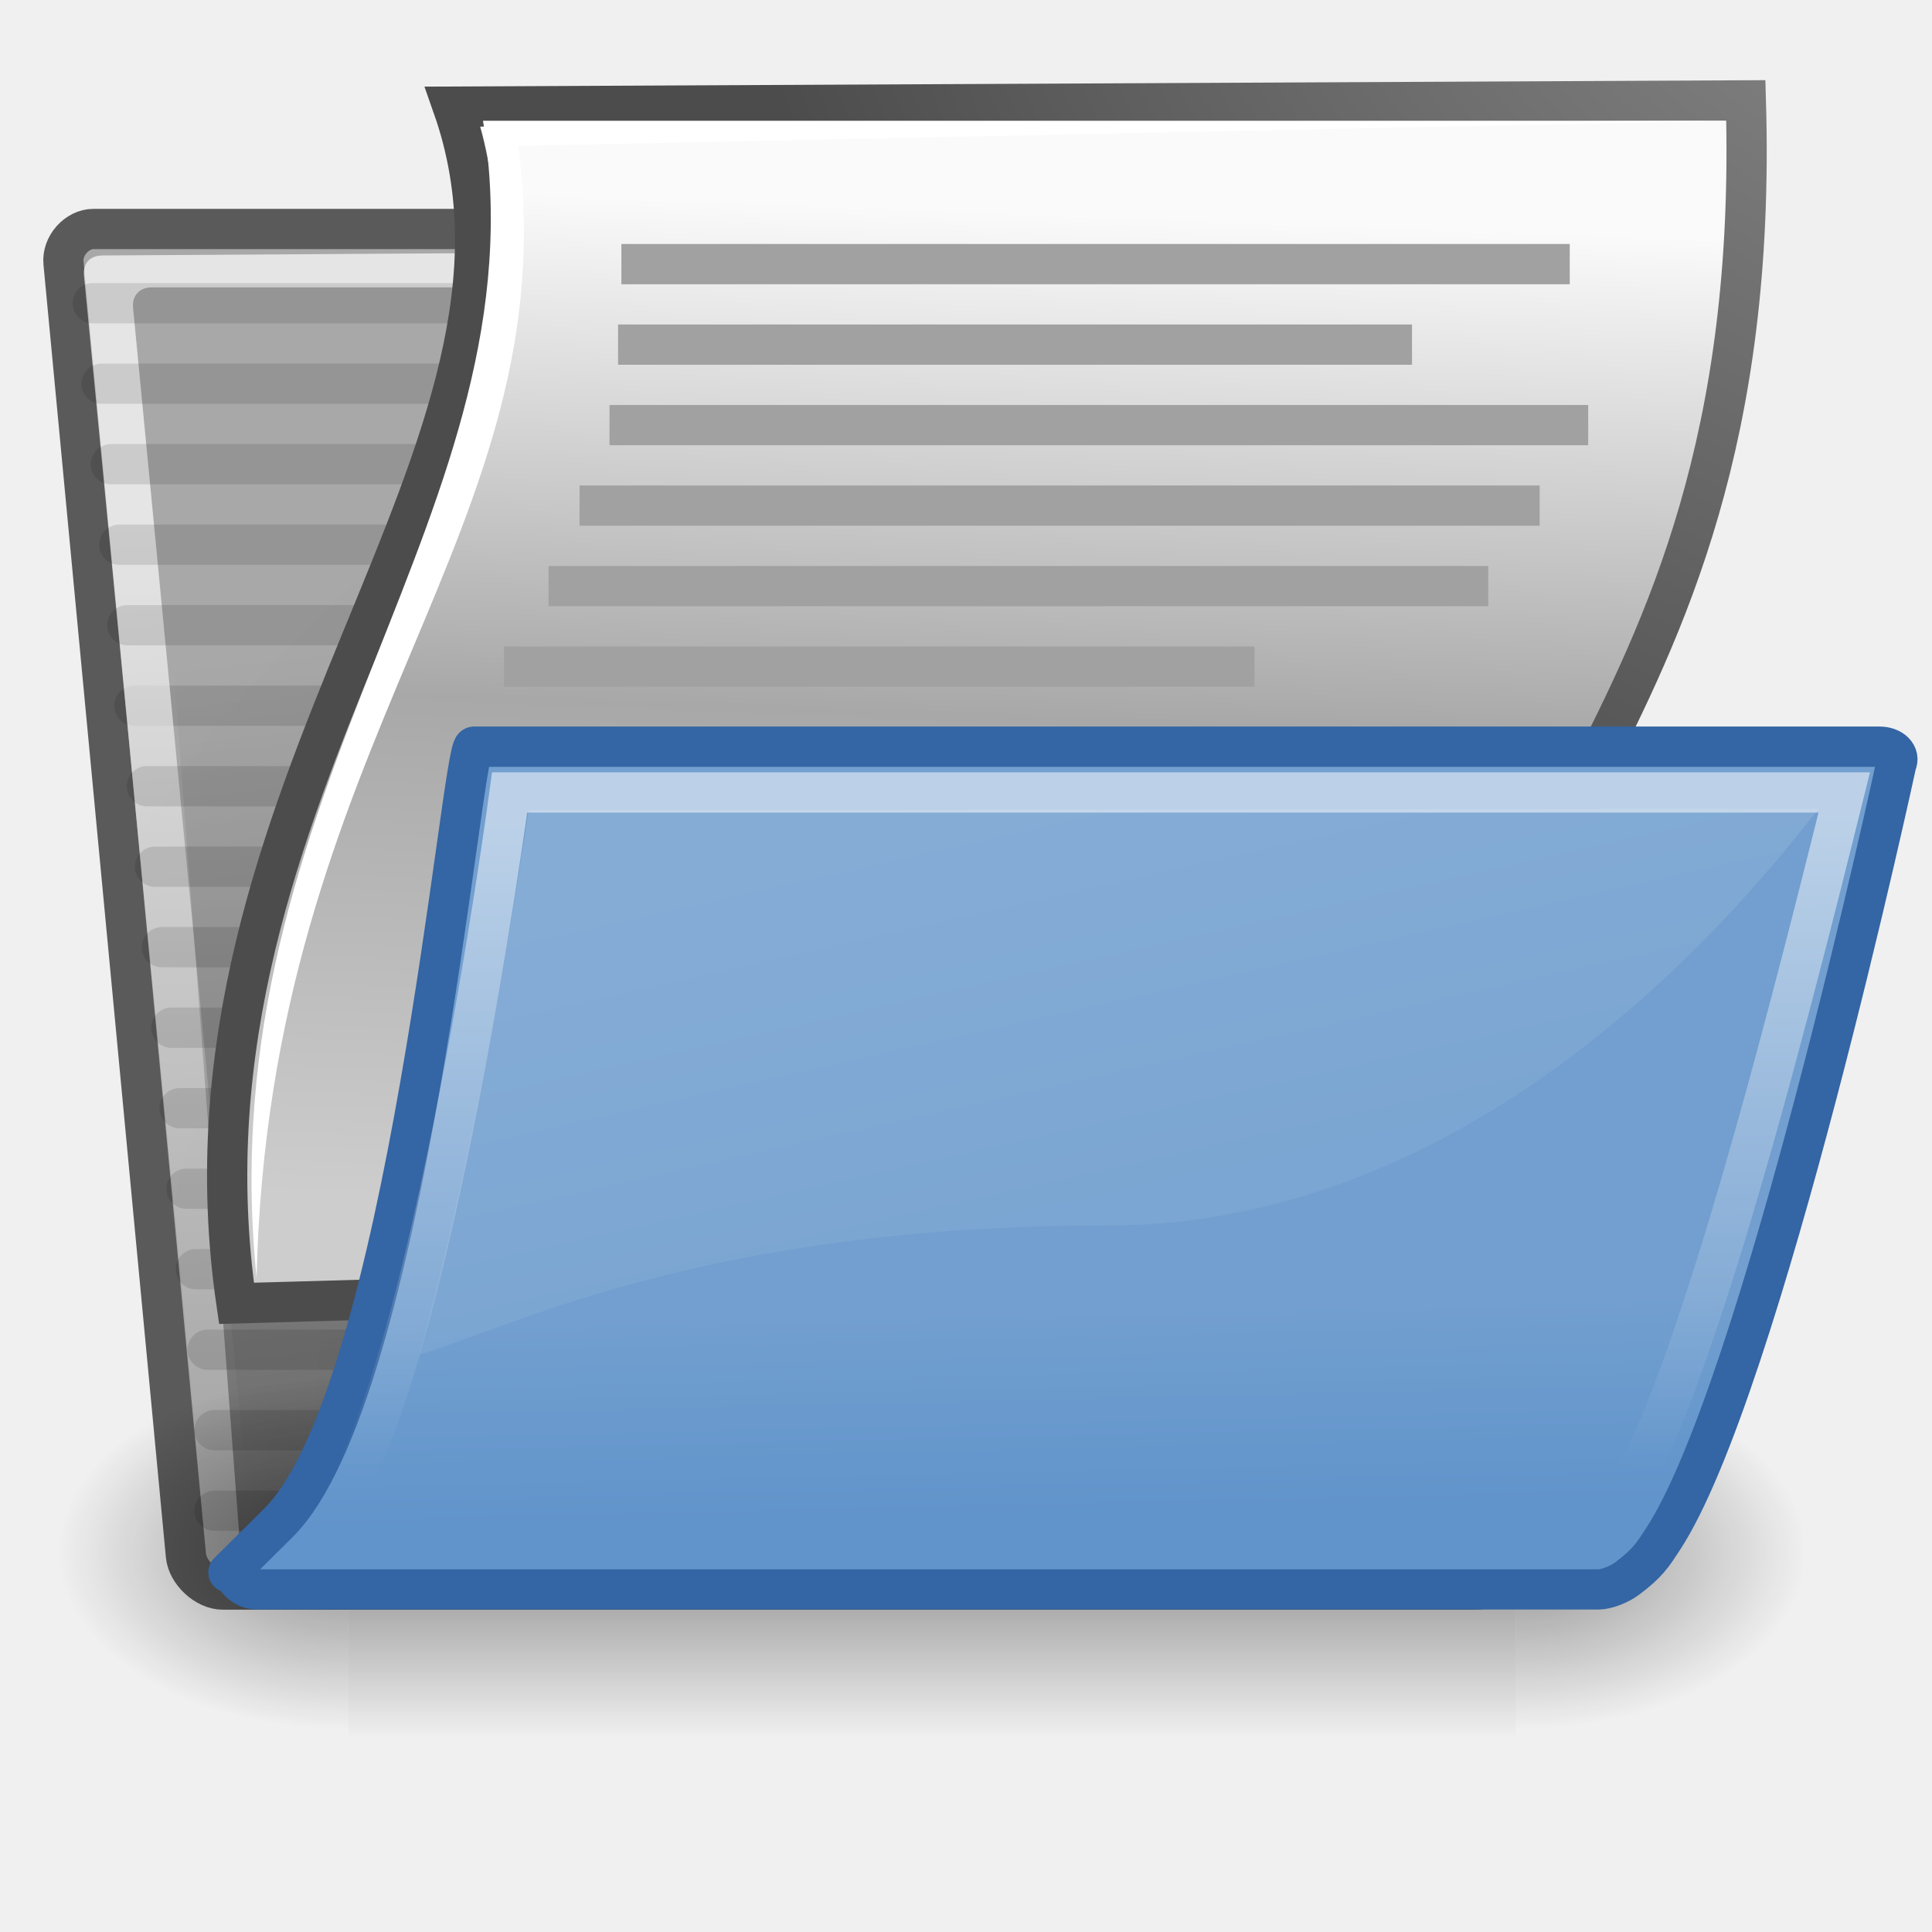
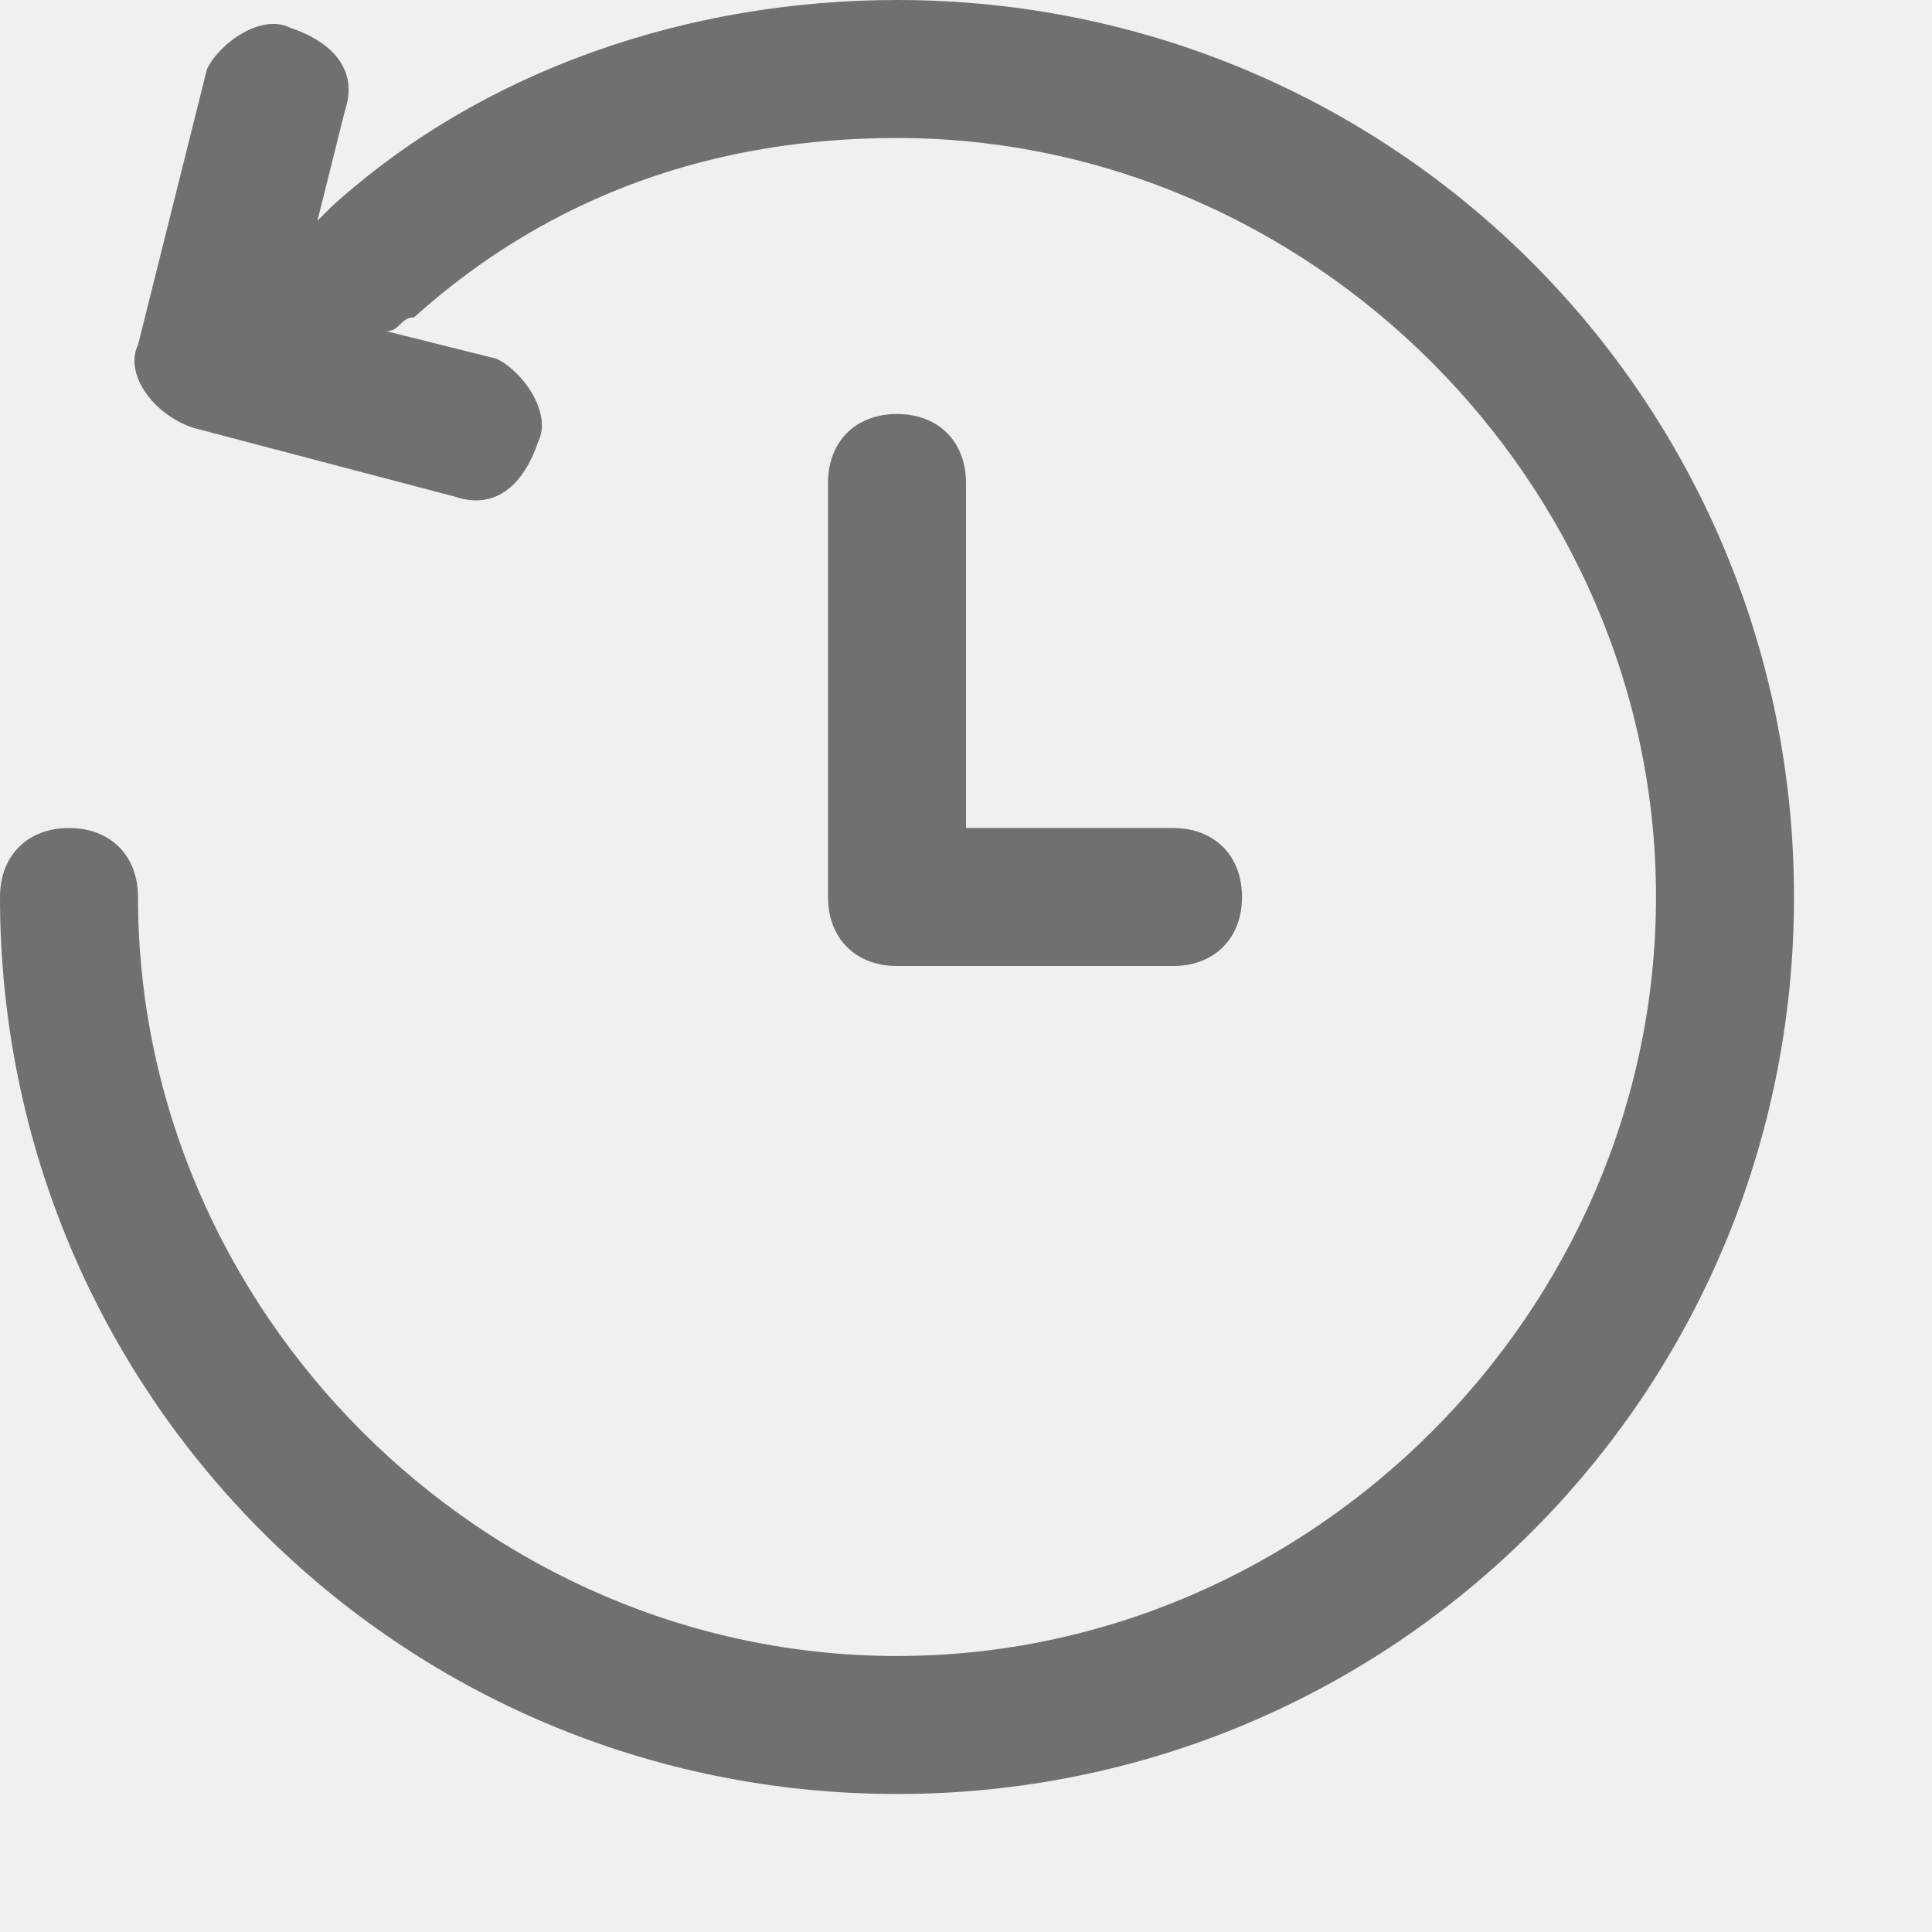
- <svg xmlns="http://www.w3.org/2000/svg" xmlns:xlink="http://www.w3.org/1999/xlink" height="48px" id="svg97" width="48px">
-   <defs id="defs3">
-     <radialGradient cx="605.714" cy="486.648" fx="605.714" fy="486.648" gradientTransform="matrix(-2.774389,0,0,1.969706,112.7623,-872.8854)" gradientUnits="userSpaceOnUse" id="radialGradient5031" r="117.143" xlink:href="#linearGradient5060" />
-     <linearGradient id="linearGradient5060">
-       <stop id="stop5062" offset="0" style="stop-color:black;stop-opacity:1;" />
-       <stop id="stop5064" offset="1" style="stop-color:black;stop-opacity:0;" />
-     </linearGradient>
-     <radialGradient cx="605.714" cy="486.648" fx="605.714" fy="486.648" gradientTransform="matrix(2.774389,0,0,1.969706,-1891.633,-872.8854)" gradientUnits="userSpaceOnUse" id="radialGradient5029" r="117.143" xlink:href="#linearGradient5060" />
-     <linearGradient id="linearGradient5048">
-       <stop id="stop5050" offset="0" style="stop-color:black;stop-opacity:0;" />
-       <stop id="stop5056" offset="0.5" style="stop-color:black;stop-opacity:1;" />
-       <stop id="stop5052" offset="1" style="stop-color:black;stop-opacity:0;" />
-     </linearGradient>
-     <linearGradient gradientTransform="matrix(2.774389,0,0,1.969706,-1892.179,-872.8854)" gradientUnits="userSpaceOnUse" id="linearGradient5027" x1="302.857" x2="302.857" xlink:href="#linearGradient5048" y1="366.648" y2="609.505" />
-     <linearGradient id="linearGradient269">
-       <stop id="stop270" offset="0" style="stop-color:#a3a3a3;stop-opacity:1;" />
-       <stop id="stop271" offset="1" style="stop-color:#4c4c4c;stop-opacity:1;" />
-     </linearGradient>
-     <radialGradient cx="8.824" cy="3.756" fx="8.824" fy="3.756" gradientTransform="matrix(0.968273,0,0,1.046686,44.36453,-17.00717)" gradientUnits="userSpaceOnUse" id="radialGradient8234" r="37.752" xlink:href="#linearGradient269" />
-     <linearGradient id="linearGradient259">
-       <stop id="stop260" offset="0" style="stop-color:#fafafa;stop-opacity:1;" />
-       <stop id="stop8238" offset="0.5" style="stop-color:#a8a8a8;stop-opacity:1;" />
-       <stop id="stop261" offset="1" style="stop-color:#cdcdcd;stop-opacity:1;" />
-     </linearGradient>
-     <linearGradient gradientTransform="matrix(1,0,0,1.238806,0,-7.880597)" gradientUnits="userSpaceOnUse" id="linearGradient8236" x1="25.875" x2="25.25" xlink:href="#linearGradient259" y1="10.625" y2="30.875" />
-     <linearGradient id="linearGradient13842">
-       <stop id="stop13844" offset="0" style="stop-color:#000000;stop-opacity:1;" />
-       <stop id="stop13846" offset="1" style="stop-color:#000000;stop-opacity:0;" />
-     </linearGradient>
-     <linearGradient id="linearGradient9766">
-       <stop id="stop9768" offset="0" style="stop-color:#6194cb;stop-opacity:1;" />
-       <stop id="stop9770" offset="1" style="stop-color:#729fcf;stop-opacity:1;" />
-     </linearGradient>
-     <linearGradient id="linearGradient148">
-       <stop id="stop149" offset="0" style="stop-color:#ffffff;stop-opacity:0.134;" />
-       <stop id="stop150" offset="1" style="stop-color:#ffffff;stop-opacity:0.052;" />
-     </linearGradient>
-     <linearGradient id="linearGradient335">
-       <stop id="stop336" offset="0" style="stop-color:#ffffff;stop-opacity:1;" />
-       <stop id="stop337" offset="1" style="stop-color:#ffffff;stop-opacity:0;" />
-     </linearGradient>
-     <linearGradient id="linearGradient1789">
-       <stop id="stop1790" offset="0" style="stop-color:#a0a0a0;stop-opacity:1;" />
-       <stop id="stop1791" offset="1" style="stop-color:#a8a8a8;stop-opacity:1;" />
-     </linearGradient>
-     <linearGradient id="linearGradient137">
-       <stop id="stop138" offset="0" style="stop-color:#ffffff;stop-opacity:0.701;" />
-       <stop id="stop139" offset="1" style="stop-color:#ffffff;stop-opacity:0;" />
-     </linearGradient>
-     <linearGradient gradientTransform="scale(1.421537,0.703464)" gradientUnits="userSpaceOnUse" id="linearGradient155" x1="19.116" x2="19.427" xlink:href="#linearGradient335" y1="28.946" y2="51.913" />
-     <linearGradient gradientTransform="matrix(1.535299,0,0,0.651339,3.451418,2.448)" gradientUnits="userSpaceOnUse" id="linearGradient156" x1="14.899" x2="22.715" xlink:href="#linearGradient148" y1="27.06" y2="41.837" />
-     <linearGradient gradientTransform="matrix(1.462696,0,6.907908e-2,0.683669,0,0)" gradientUnits="userSpaceOnUse" id="linearGradient158" x1="5.266" x2="8.212" xlink:href="#linearGradient137" y1="18.726" y2="52.626" />
-     <radialGradient cx="26.107" cy="38.195" fx="26.107" fy="38.195" gradientTransform="matrix(1.015635,0,0.103105,1.000512,0,-8.369458e-2)" gradientUnits="userSpaceOnUse" id="radialGradient159" r="32.26" xlink:href="#linearGradient1789" />
-     <linearGradient gradientTransform="matrix(1,0,0,1.022118,52.05694,-1.323026)" gradientUnits="userSpaceOnUse" id="linearGradient13162" x1="22.176" x2="22.065" xlink:href="#linearGradient9766" y1="36.988" y2="32.05" />
-     <linearGradient gradientUnits="userSpaceOnUse" id="linearGradient13848" x1="22.25" x2="19.75" xlink:href="#linearGradient13842" y1="37.625" y2="14.875" />
+ <svg xmlns="http://www.w3.org/2000/svg" t="1637406955389" class="icon" viewBox="0 0 1024 1024" version="1.1" p-id="3448" width="255" height="255">
+   <defs>
+     <style type="text/css" />
  </defs>
-   <g id="layer1" />
-   <g id="layer3">
-     <path d="M 4.62,38.651 C 4.662,39.071 5.117,39.492 5.531,39.492 L 36.667,39.492 C 37.081,39.492 37.453,39.071 37.411,38.651 L 34.715,11.532 C 34.673,11.111 34.217,10.691 33.803,10.691 L 21.08,10.691 C 20.49,10.691 19.871,10.311 19.677,9.73 L 18.574,6.425 C 18.405,5.917 18.027,5.689 17.26,5.689 L 2.322,5.689 C 1.909,5.689 1.537,6.109 1.578,6.53 L 4.62,38.651 z " id="path2375" style="color:#000000;fill:url(#radialGradient159);fill-opacity:1;fill-rule:nonzero;stroke:#5a5a5a;stroke-width:1;stroke-linecap:round;stroke-linejoin:round;marker:none;marker-start:none;marker-mid:none;marker-end:none;stroke-miterlimit:4;stroke-dashoffset:0;stroke-opacity:1;visibility:visible;display:inline;overflow:visible" />
-     <path d="M 3.339,17.533 L 34.488,17.533" id="path13113" style="opacity:0.114;color:#000000;fill:#729fcf;fill-opacity:1;fill-rule:nonzero;stroke:#000000;stroke-width:1;stroke-linecap:round;stroke-linejoin:round;marker:none;marker-start:none;marker-mid:none;marker-end:none;stroke-miterlimit:4;stroke-dasharray:none;stroke-dashoffset:0;stroke-opacity:1;visibility:visible;display:inline;overflow:visible" />
-     <path d="M 5.33,37.533 L 35.318,37.533" id="path13160" style="opacity:0.114;color:#000000;fill:#729fcf;fill-opacity:1;fill-rule:nonzero;stroke:#000000;stroke-width:1;stroke-linecap:round;stroke-linejoin:round;marker:none;marker-start:none;marker-mid:none;marker-end:none;stroke-miterlimit:4;stroke-dasharray:none;stroke-dashoffset:0;stroke-opacity:1;visibility:visible;display:inline;overflow:visible" />
-     <path d="M 5.33,35.533 L 35.318,35.533" id="path13139" style="opacity:0.114;color:#000000;fill:#729fcf;fill-opacity:1;fill-rule:nonzero;stroke:#000000;stroke-width:1;stroke-linecap:round;stroke-linejoin:round;marker:none;marker-start:none;marker-mid:none;marker-end:none;stroke-miterlimit:4;stroke-dasharray:none;stroke-dashoffset:0;stroke-opacity:1;visibility:visible;display:inline;overflow:visible" />
-     <g id="g5022" style="display:inline" transform="matrix(2.165152e-2,0,0,1.903841e-2,42.41538,36.93372)">
-       <rect height="478.357" id="rect4173" style="opacity:0.402;color:black;fill:url(#linearGradient5027);fill-opacity:1;fill-rule:nonzero;stroke:none;stroke-width:1;stroke-linecap:round;stroke-linejoin:miter;marker:none;marker-start:none;marker-mid:none;marker-end:none;stroke-miterlimit:4;stroke-dasharray:none;stroke-dashoffset:0;stroke-opacity:1;visibility:visible;display:inline;overflow:visible" width="1339.633" x="-1559.252" y="-150.697" />
-       <path d="M -219.619,-150.68 C -219.619,-150.68 -219.619,327.65 -219.619,327.65 C -76.745,328.551 125.781,220.481 125.781,88.454 C 125.781,-43.572 -33.655,-150.68 -219.619,-150.68 z " id="path5058" style="opacity:0.402;color:black;fill:url(#radialGradient5029);fill-opacity:1;fill-rule:nonzero;stroke:none;stroke-width:1;stroke-linecap:round;stroke-linejoin:miter;marker:none;marker-start:none;marker-mid:none;marker-end:none;stroke-miterlimit:4;stroke-dasharray:none;stroke-dashoffset:0;stroke-opacity:1;visibility:visible;display:inline;overflow:visible" />
-       <path d="M -1559.252,-150.68 C -1559.252,-150.68 -1559.252,327.65 -1559.252,327.65 C -1702.127,328.551 -1904.652,220.481 -1904.652,88.454 C -1904.652,-43.572 -1745.216,-150.68 -1559.252,-150.68 z " id="path5018" style="opacity:0.402;color:black;fill:url(#radialGradient5031);fill-opacity:1;fill-rule:nonzero;stroke:none;stroke-width:1;stroke-linecap:round;stroke-linejoin:miter;marker:none;marker-start:none;marker-mid:none;marker-end:none;stroke-miterlimit:4;stroke-dasharray:none;stroke-dashoffset:0;stroke-opacity:1;visibility:visible;display:inline;overflow:visible" />
-     </g>
-     <path d="M 6.172,38.419 C 6.203,38.729 6.017,38.936 5.696,38.832 L 5.696,38.832 C 5.376,38.729 5.148,38.522 5.116,38.212 L 2.087,6.845 C 2.056,6.534 2.243,6.347 2.554,6.347 L 17.304,6.255 C 17.835,6.252 18.043,6.309 18.183,6.773 C 18.183,6.773 19.269,9.885 19.43,10.471 L 17.874,7.554 C 17.609,7.056 17.275,7.14 16.901,7.14 L 3.772,7.14 C 3.461,7.14 3.275,7.347 3.307,7.657 L 6.286,38.522 L 6.172,38.419 z " id="path2380" style="color:#000000;fill:url(#linearGradient158);fill-opacity:1;fill-rule:nonzero;stroke:none;stroke-width:1.173;stroke-linecap:butt;stroke-linejoin:miter;stroke-miterlimit:4;stroke-dashoffset:0;stroke-opacity:1;marker:none;marker-start:none;marker-mid:none;marker-end:none;visibility:visible;display:block;overflow:visible" />
-     <path d="M 2.305,7.533 L 17.089,7.533" id="path13145" style="opacity:0.114;color:#000000;fill:#729fcf;fill-opacity:1;fill-rule:nonzero;stroke:#000000;stroke-width:1;stroke-linecap:round;stroke-linejoin:round;marker:none;marker-start:none;marker-mid:none;marker-end:none;stroke-miterlimit:4;stroke-dasharray:none;stroke-dashoffset:0;stroke-opacity:1;visibility:visible;display:inline;overflow:visible" />
-     <path d="M 2.757,11.533 L 33.496,11.533" id="path13115" style="opacity:0.114;color:#000000;fill:#729fcf;fill-opacity:1;fill-rule:nonzero;stroke:#000000;stroke-width:1;stroke-linecap:round;stroke-linejoin:round;marker:none;marker-start:none;marker-mid:none;marker-end:none;stroke-miterlimit:4;stroke-dasharray:none;stroke-dashoffset:0;stroke-opacity:1;visibility:visible;display:inline;overflow:visible" />
-     <g id="g2381" style="fill:#ffffff;fill-opacity:0.58;fill-rule:nonzero;stroke:#000000;stroke-miterlimit:4;display:block" transform="matrix(1.034424,0,0.10452,1.034424,-10.03248,2.631914)">
-       <path d="M 41.786,9.036 C 41.795,8.562 41.801,8.312 41.362,8.312 L 28.807,8.321 C 28.507,8.321 28.482,8.178 28.807,8.321 C 29.131,8.464 30.054,8.979 30.989,9.022 C 30.989,9.022 41.786,9.038 41.786,9.036 z " id="path2382" style="stroke:none" />
-     </g>
-     <path d="M 3.163,15.533 L 33.993,15.533" id="path13123" style="opacity:0.114;color:#000000;fill:#729fcf;fill-opacity:1;fill-rule:nonzero;stroke:#000000;stroke-width:1;stroke-linecap:round;stroke-linejoin:round;marker:none;marker-start:none;marker-mid:none;marker-end:none;stroke-miterlimit:4;stroke-dasharray:none;stroke-dashoffset:0;stroke-opacity:1;visibility:visible;display:inline;overflow:visible" />
-     <path d="M 5.159,33.533 L 35.147,33.533" id="path13121" style="opacity:0.114;color:#000000;fill:#729fcf;fill-opacity:1;fill-rule:nonzero;stroke:#000000;stroke-width:1;stroke-linecap:round;stroke-linejoin:round;marker:none;marker-start:none;marker-mid:none;marker-end:none;stroke-miterlimit:4;stroke-dasharray:none;stroke-dashoffset:0;stroke-opacity:1;visibility:visible;display:inline;overflow:visible" />
-     <path d="M 4.866,31.533 L 34.975,31.533" id="path13119" style="opacity:0.114;color:#000000;fill:#729fcf;fill-opacity:1;fill-rule:nonzero;stroke:#000000;stroke-width:1;stroke-linecap:round;stroke-linejoin:round;marker:none;marker-start:none;marker-mid:none;marker-end:none;stroke-miterlimit:4;stroke-dasharray:none;stroke-dashoffset:0;stroke-opacity:1;visibility:visible;display:inline;overflow:visible" />
-     <path d="M 4.634,29.533 L 34.803,29.533" id="path13135" style="opacity:0.114;color:#000000;fill:#729fcf;fill-opacity:1;fill-rule:nonzero;stroke:#000000;stroke-width:1;stroke-linecap:round;stroke-linejoin:round;marker:none;marker-start:none;marker-mid:none;marker-end:none;stroke-miterlimit:4;stroke-dasharray:none;stroke-dashoffset:0;stroke-opacity:1;visibility:visible;display:inline;overflow:visible" />
-     <path d="M 4.463,27.533 L 34.632,27.533" id="path13137" style="opacity:0.114;color:#000000;fill:#729fcf;fill-opacity:1;fill-rule:nonzero;stroke:#000000;stroke-width:1;stroke-linecap:round;stroke-linejoin:round;marker:none;marker-start:none;marker-mid:none;marker-end:none;stroke-miterlimit:4;stroke-dasharray:none;stroke-dashoffset:0;stroke-opacity:1;visibility:visible;display:inline;overflow:visible" />
-     <path d="M 4.256,25.533 L 34.461,25.533" id="path13143" style="opacity:0.114;color:#000000;fill:#729fcf;fill-opacity:1;fill-rule:nonzero;stroke:#000000;stroke-width:1;stroke-linecap:round;stroke-linejoin:round;marker:none;marker-start:none;marker-mid:none;marker-end:none;stroke-miterlimit:4;stroke-dasharray:none;stroke-dashoffset:0;stroke-opacity:1;visibility:visible;display:inline;overflow:visible" />
-     <path d="M 4.024,23.533 L 34.289,23.533" id="path13133" style="opacity:0.114;color:#000000;fill:#729fcf;fill-opacity:1;fill-rule:nonzero;stroke:#000000;stroke-width:1;stroke-linecap:round;stroke-linejoin:round;marker:none;marker-start:none;marker-mid:none;marker-end:none;stroke-miterlimit:4;stroke-dasharray:none;stroke-dashoffset:0;stroke-opacity:1;visibility:visible;display:inline;overflow:visible" />
-     <path d="M 3.853,21.533 L 34.118,21.533" id="path13117" style="opacity:0.114;color:#000000;fill:#729fcf;fill-opacity:1;fill-rule:nonzero;stroke:#000000;stroke-width:1;stroke-linecap:round;stroke-linejoin:round;marker:none;marker-start:none;marker-mid:none;marker-end:none;stroke-miterlimit:4;stroke-dasharray:none;stroke-dashoffset:0;stroke-opacity:1;visibility:visible;display:inline;overflow:visible" />
-     <g id="g1853" style="fill:#ffffff;fill-opacity:0.58;fill-rule:nonzero;stroke:#000000;stroke-miterlimit:4;display:block" transform="matrix(1.034424,0,0.10452,1.034424,-10.03248,2.631914)">
-       <path d="M 41.786,9.036 C 41.795,8.562 41.801,8.312 41.362,8.312 L 28.807,8.321 C 28.507,8.321 28.482,8.178 28.807,8.321 C 29.131,8.464 30.054,8.979 30.989,9.022 C 30.989,9.022 41.786,9.038 41.786,9.036 z " id="path1855" style="stroke:none" />
-     </g>
-     <path d="M 2.964,13.533 L 33.991,13.533" id="path13127" style="opacity:0.114;color:#000000;fill:#729fcf;fill-opacity:1;fill-rule:nonzero;stroke:#000000;stroke-width:1;stroke-linecap:round;stroke-linejoin:round;marker:none;marker-start:none;marker-mid:none;marker-end:none;stroke-miterlimit:4;stroke-dasharray:none;stroke-dashoffset:0;stroke-opacity:1;visibility:visible;display:inline;overflow:visible" />
-     <path d="M 3.651,19.533 L 33.947,19.533" id="path13125" style="opacity:0.114;color:#000000;fill:#729fcf;fill-opacity:1;fill-rule:nonzero;stroke:#000000;stroke-width:1;stroke-linecap:round;stroke-linejoin:round;marker:none;marker-start:none;marker-mid:none;marker-end:none;stroke-miterlimit:4;stroke-dasharray:none;stroke-dashoffset:0;stroke-opacity:1;visibility:visible;display:inline;overflow:visible" />
-     <path d="M 2.524,9.533 L 17.805,9.533" id="path13147" style="opacity:0.114;color:#000000;fill:#729fcf;fill-opacity:1;fill-rule:nonzero;stroke:#000000;stroke-width:1;stroke-linecap:round;stroke-linejoin:round;marker:none;marker-start:none;marker-mid:none;marker-end:none;stroke-miterlimit:4;stroke-dasharray:none;stroke-dashoffset:0;stroke-opacity:1;visibility:visible;display:inline;overflow:visible" />
-     <path d="M 34.375,14.125 L 37,38.75 L 6,38.875 C 6,38.875 4.125,14.125 4.125,14.125 C 4.125,14.125 34.5,14.125 34.375,14.125 z " id="path13840" style="opacity:0.392;color:#000000;fill:url(#linearGradient13848);fill-opacity:1.0;fill-rule:nonzero;stroke:none;stroke-width:1;stroke-linecap:butt;stroke-linejoin:round;marker:none;marker-start:none;marker-mid:none;marker-end:none;stroke-miterlimit:4;stroke-dasharray:none;stroke-dashoffset:0;stroke-opacity:1;visibility:visible;display:block;overflow:visible" />
-     <path d="M 43.375,2.494 C 43.875,19.373 34.3,21.023 37.362,31.495 C 37.362,31.495 5.875,32.381 5.875,32.381 C 4,19.528 14.25,11.166 11.25,2.649 L 43.375,2.494 z " id="path8230" style="opacity:1;color:#000000;fill:url(#linearGradient8236);fill-opacity:1;fill-rule:nonzero;stroke:url(#radialGradient8234);stroke-width:1;stroke-linecap:butt;stroke-linejoin:miter;marker:none;marker-start:none;marker-mid:none;marker-end:none;stroke-miterlimit:4;stroke-dasharray:none;stroke-dashoffset:0;stroke-opacity:1;visibility:visible;display:block;overflow:visible" />
-     <path d="M 15.438,6.562 L 39,6.562" id="path8277" style="opacity:1;color:#000000;fill:none;fill-opacity:1;fill-rule:nonzero;stroke:#a1a1a1;stroke-width:1;stroke-linecap:butt;stroke-linejoin:miter;marker:none;marker-start:none;marker-mid:none;marker-end:none;stroke-miterlimit:4;stroke-dasharray:none;stroke-dashoffset:0;stroke-opacity:1;visibility:visible;display:block;overflow:visible" />
-     <path d="M 5.779,39.066 C 5.882,39.277 6.089,39.489 6.399,39.489 L 39.708,39.489 C 39.915,39.489 40.229,39.363 40.416,39.225 C 40.946,38.833 41.071,38.612 41.309,38.251 C 43.757,34.536 47.114,18.974 47.114,18.974 C 47.217,18.763 47.01,18.551 46.7,18.551 L 11.776,18.551 C 11.466,18.551 10.12,34.659 6.913,37.838 L 5.675,39.066 L 5.779,39.066 z " id="path2401" style="opacity:1;color:#000000;fill:url(#linearGradient13162);fill-opacity:1;fill-rule:nonzero;stroke:#3465a4;stroke-width:1;stroke-linecap:butt;stroke-linejoin:round;marker:none;marker-start:none;marker-mid:none;marker-end:none;stroke-miterlimit:4;stroke-dasharray:none;stroke-dashoffset:0;stroke-opacity:1;visibility:visible;display:block;overflow:visible" />
-     <path d="M 15.356,8.562 L 35.081,8.562" id="path8279" style="opacity:1;color:#000000;fill:none;fill-opacity:1;fill-rule:nonzero;stroke:#a1a1a1;stroke-width:1;stroke-linecap:butt;stroke-linejoin:miter;marker:none;marker-start:none;marker-mid:none;marker-end:none;stroke-miterlimit:4;stroke-dasharray:none;stroke-dashoffset:0;stroke-opacity:1;visibility:visible;display:block;overflow:visible" />
-     <path d="M 13.134,20.139 C 12.362,25.129 11.633,29.148 10.418,33.653 C 12.805,32.945 17.535,30.448 27.535,30.448 C 37.535,30.448 44.258,21.199 45.186,20.094 L 13.134,20.139 z " id="path323" style="fill:url(#linearGradient156);fill-opacity:1;fill-rule:evenodd;stroke:none;stroke-width:1px;stroke-linecap:butt;stroke-linejoin:miter;stroke-opacity:1" />
-     <path d="M 15.143,10.562 L 39.458,10.562" id="path8281" style="opacity:1;color:#000000;fill:none;fill-opacity:1;fill-rule:nonzero;stroke:#a1a1a1;stroke-width:1;stroke-linecap:butt;stroke-linejoin:miter;marker:none;marker-start:none;marker-mid:none;marker-end:none;stroke-miterlimit:4;stroke-dasharray:none;stroke-dashoffset:0;stroke-opacity:1;visibility:visible;display:block;overflow:visible" />
-     <path d="M 45.82,19.688 L 12.662,19.688 C 12.662,19.688 10.514,35.707 7.939,37.928 C 16.06,37.928 39.511,37.879 39.53,37.879 C 41.282,37.879 44.438,25.243 45.82,19.688 z " id="path324" style="color:#000000;fill:none;fill-opacity:1;fill-rule:evenodd;stroke:url(#linearGradient155);stroke-width:1px;stroke-linecap:round;stroke-linejoin:miter;stroke-miterlimit:4;stroke-dashoffset:0;stroke-opacity:1;marker:none;marker-start:none;marker-mid:none;marker-end:none;visibility:visible;display:inline;overflow:visible;opacity:0.523" />
-     <path d="M 14.399,12.562 L 38.252,12.562" id="path8283" style="opacity:1;color:#000000;fill:none;fill-opacity:1;fill-rule:nonzero;stroke:#a1a1a1;stroke-width:1;stroke-linecap:butt;stroke-linejoin:miter;marker:none;marker-start:none;marker-mid:none;marker-end:none;stroke-miterlimit:4;stroke-dasharray:none;stroke-dashoffset:0;stroke-opacity:1;visibility:visible;display:block;overflow:visible" />
-     <path d="M 13.629,14.562 L 36.975,14.562" id="path8285" style="opacity:1;color:#000000;fill:none;fill-opacity:1;fill-rule:nonzero;stroke:#a1a1a1;stroke-width:1;stroke-linecap:butt;stroke-linejoin:miter;marker:none;marker-start:none;marker-mid:none;marker-end:none;stroke-miterlimit:4;stroke-dasharray:none;stroke-dashoffset:0;stroke-opacity:1;visibility:visible;display:block;overflow:visible" />
-     <path d="M 12.521,16.562 L 31.167,16.562" id="path8287" style="opacity:1;color:#000000;fill:none;fill-opacity:1;fill-rule:nonzero;stroke:#a1a1a1;stroke-width:1;stroke-linecap:butt;stroke-linejoin:miter;marker:none;marker-start:none;marker-mid:none;marker-end:none;stroke-miterlimit:4;stroke-dasharray:none;stroke-dashoffset:0;stroke-opacity:1;visibility:visible;display:block;overflow:visible" />
-     <path d="M 6.375,31.75 C 5.134,19.512 13.562,12.688 12,3 L 42.875,3 L 12.875,3.625 C 14.125,13.188 6.679,18.271 6.375,31.75 z " id="path8289" style="opacity:1;color:#000000;fill:#ffffff;fill-opacity:1;fill-rule:nonzero;stroke:none;stroke-width:1;stroke-linecap:butt;stroke-linejoin:miter;marker:none;marker-start:none;marker-mid:none;marker-end:none;stroke-miterlimit:4;stroke-dasharray:none;stroke-dashoffset:0;stroke-opacity:1;visibility:visible;display:block;overflow:visible" />
-   </g>
-   <g id="layer2" />
+   <path d="M475.429 219.429c-21.943 0-36.571 14.629-36.571 36.571v219.429c0 21.943 14.629 36.571 36.571 36.571h146.286c21.943 0 36.571-14.629 36.571-36.571S643.657 438.857 621.714 438.857H512V256c0-21.943-14.629-36.571-36.571-36.571m0-219.429C365.714 0 256 36.571 175.543 109.714l-7.314 7.314 14.629-58.514c7.314-21.943-7.314-36.571-29.257-43.886-14.629-7.314-36.571 7.314-43.886 21.943l-36.571 146.286c-7.314 14.629 7.314 36.571 29.257 43.886l138.971 36.571c21.943 7.314 36.571-7.314 43.886-29.257 7.314-14.629-7.314-36.571-21.943-43.886l-58.514-14.629c7.314 0 7.314-7.314 14.629-7.314C292.571 102.4 380.343 73.143 475.429 73.143c219.429 0 402.286 182.857 402.286 402.286S694.857 877.714 475.429 877.714 73.143 694.857 73.143 475.429C73.143 453.486 58.514 438.857 36.571 438.857s-36.571 14.629-36.571 36.571C0 738.743 212.114 950.857 475.429 950.857S950.857 738.743 950.857 475.429 738.743 0 475.429 0" p-id="3449" fill="#707070" />
</svg>
